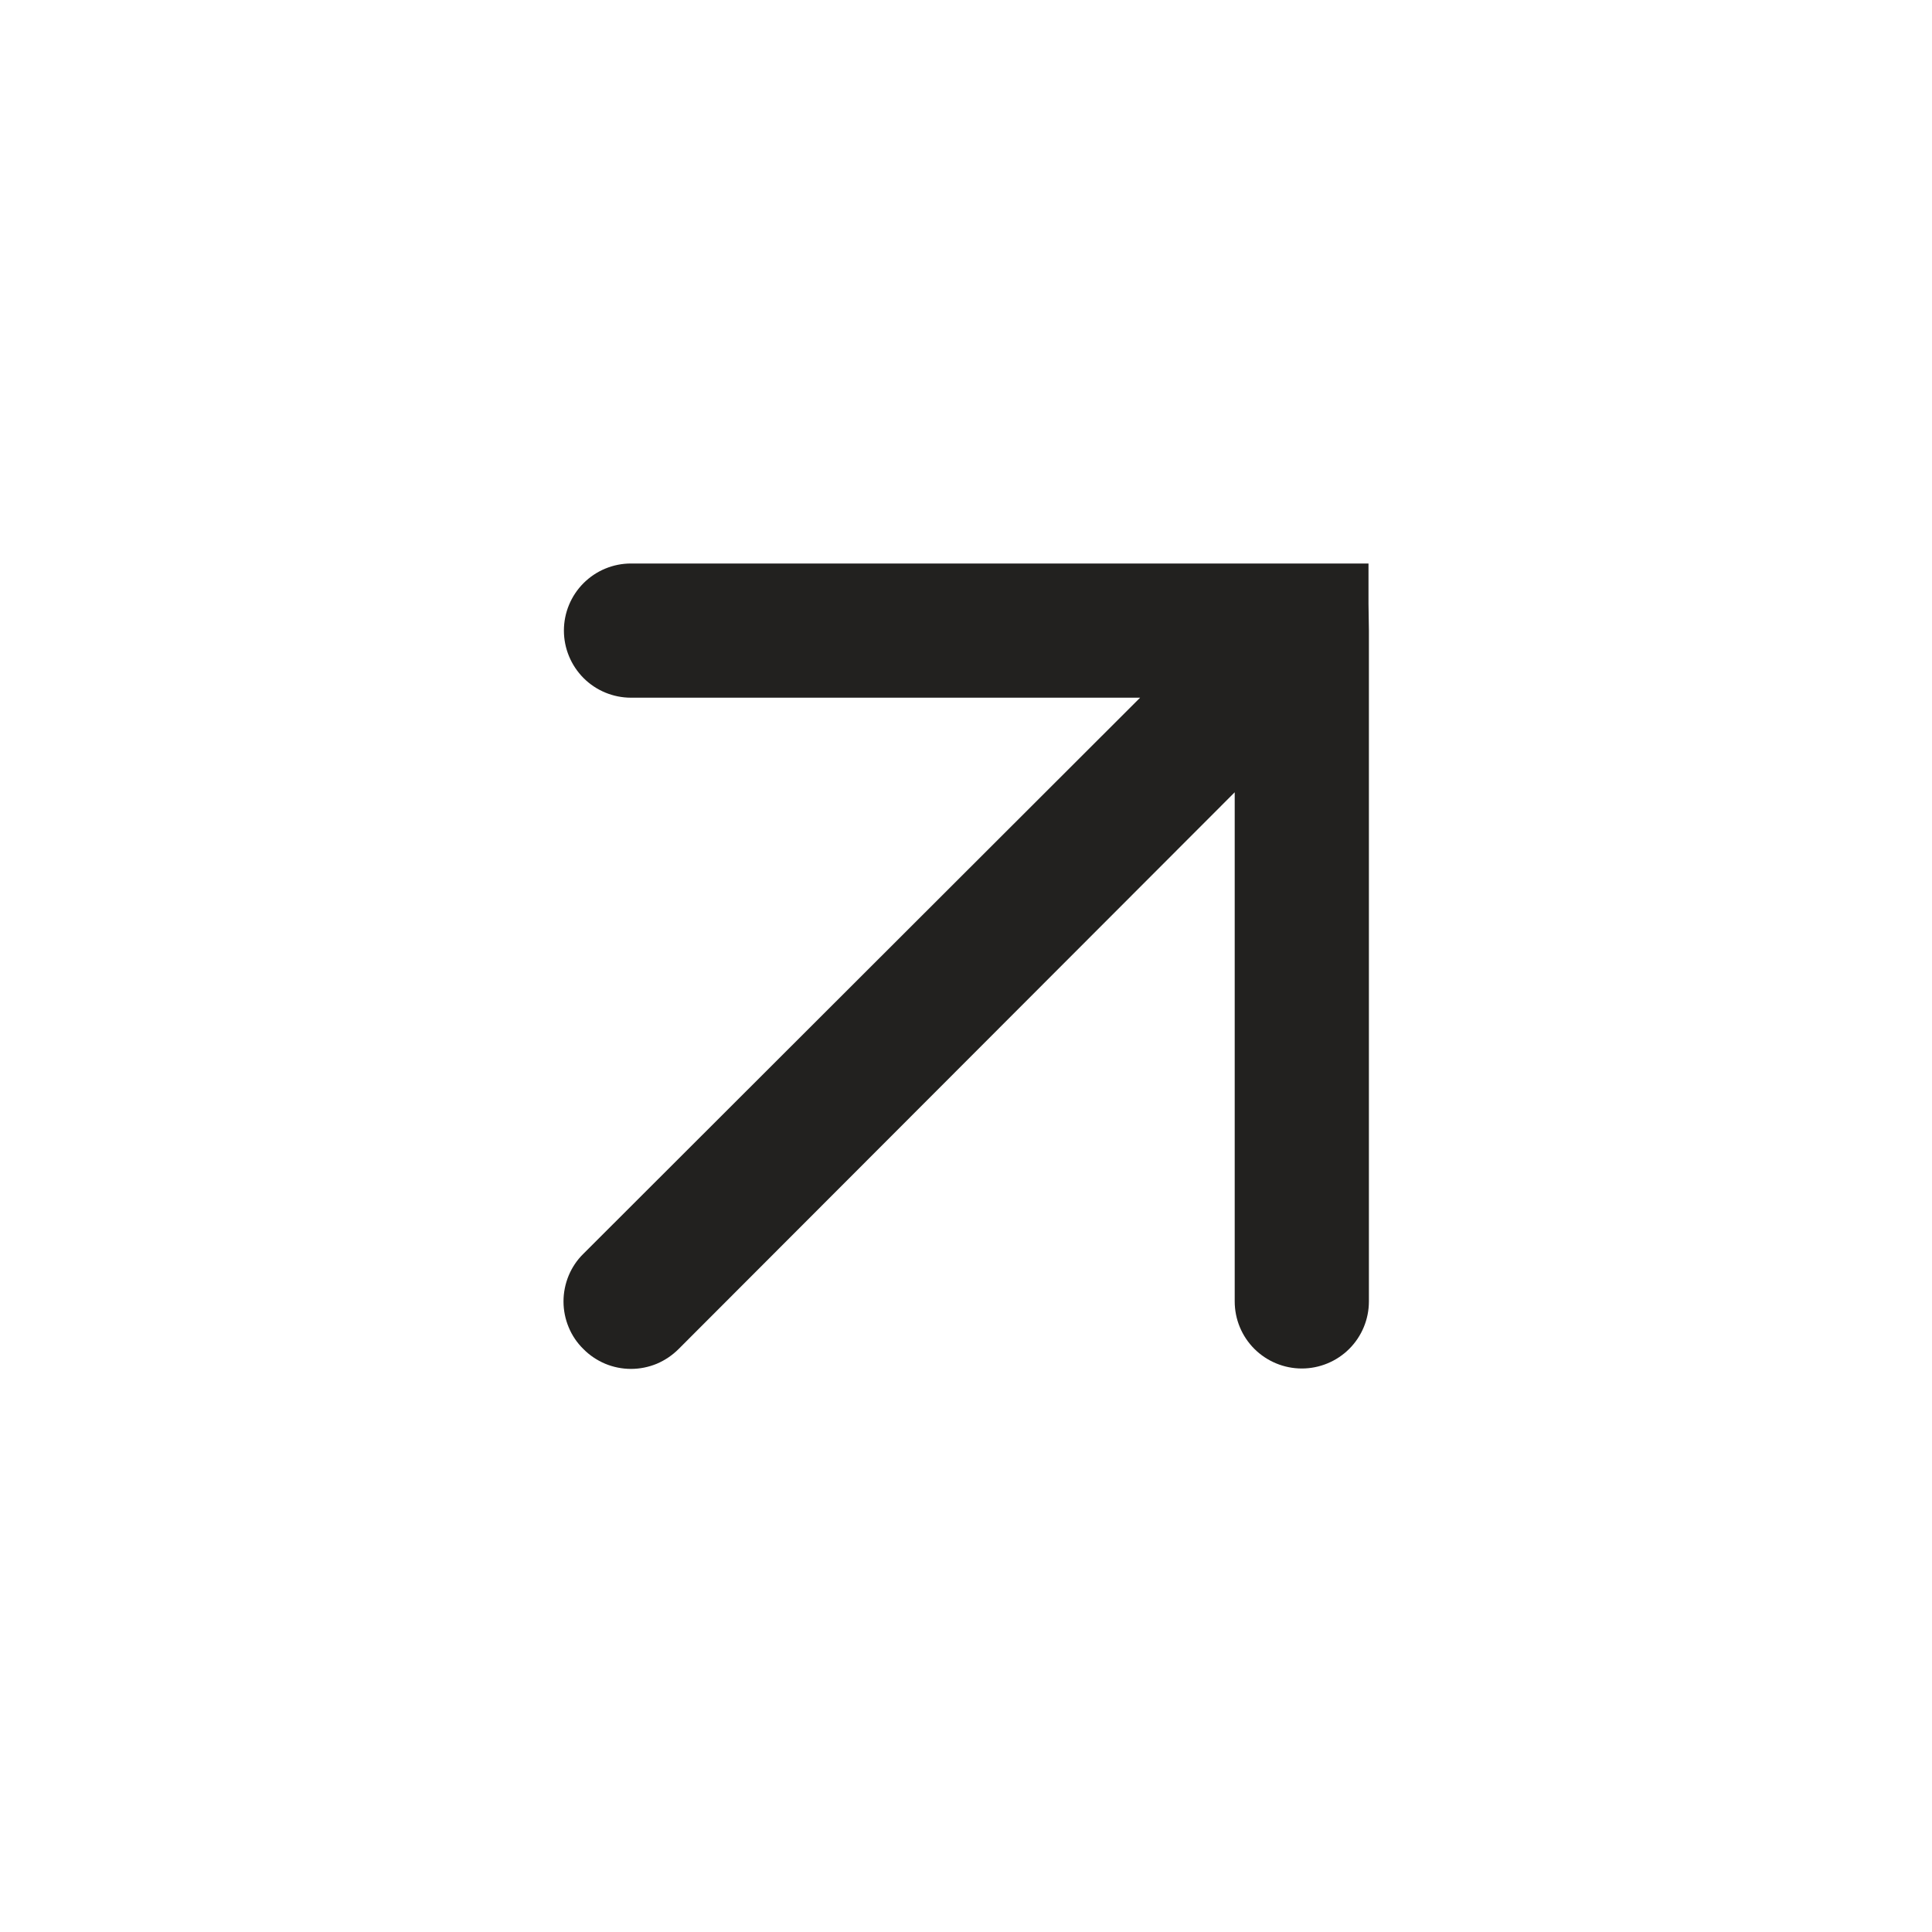
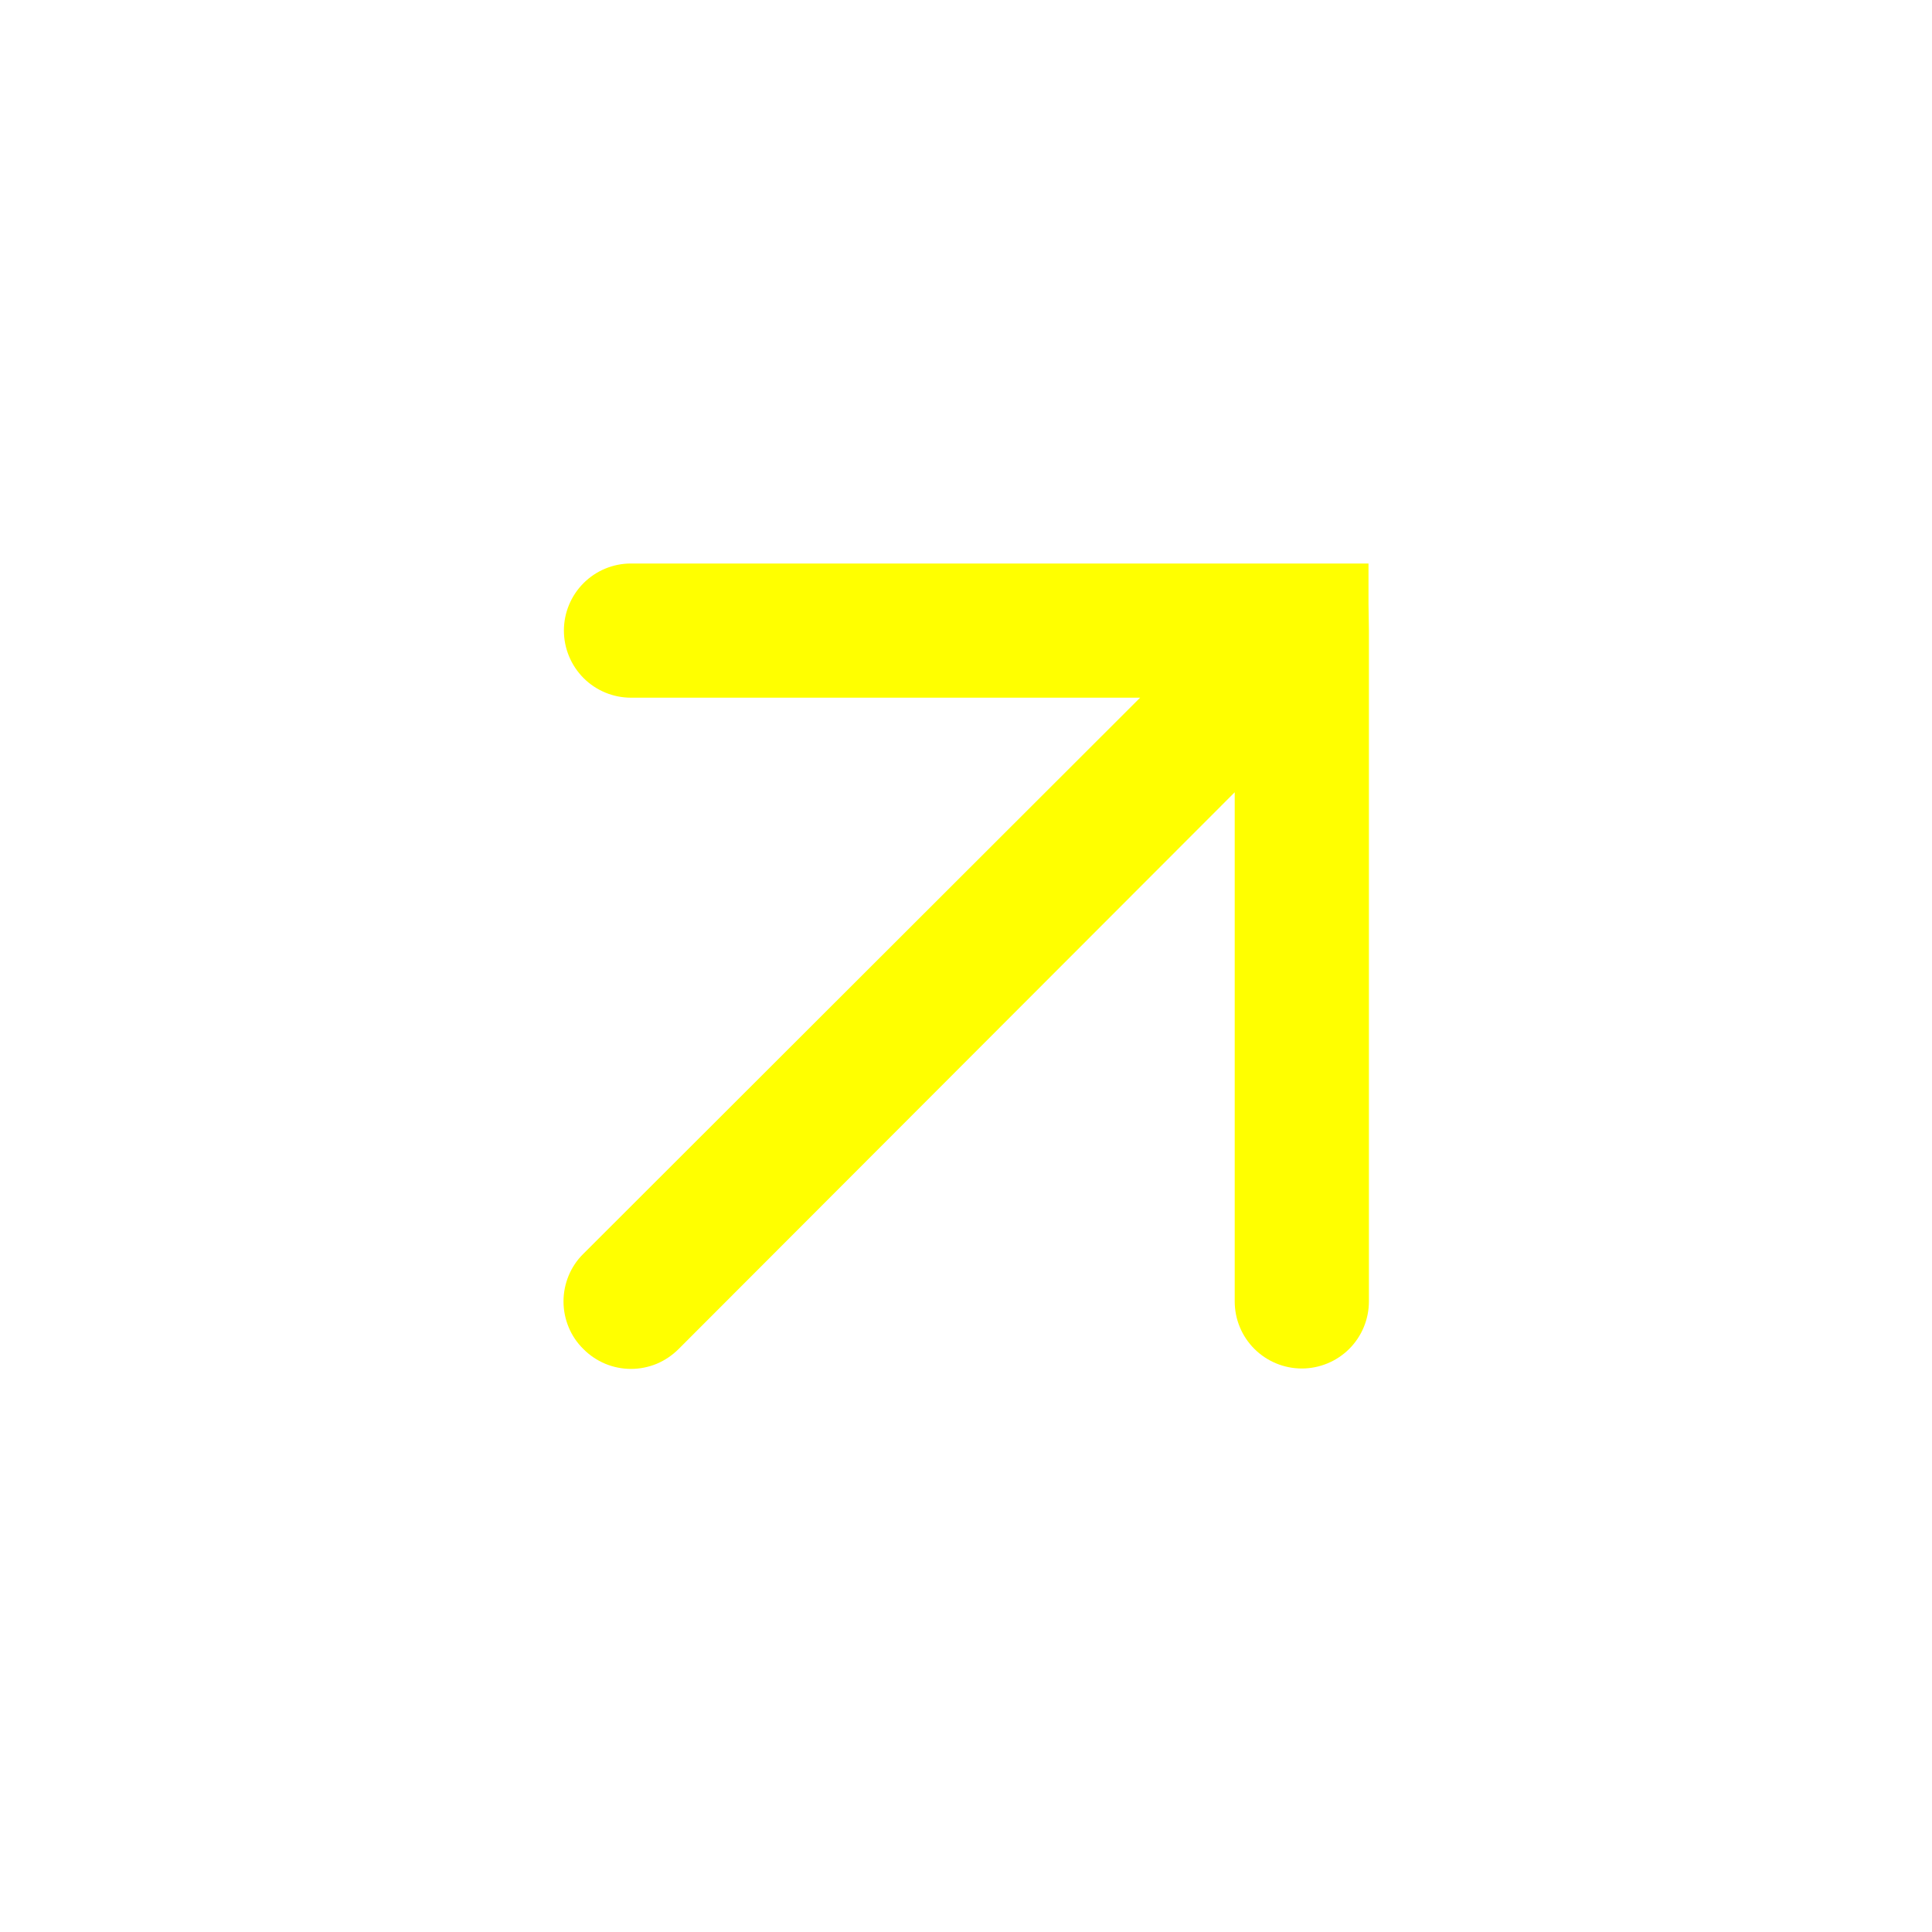
- <svg xmlns="http://www.w3.org/2000/svg" width="24" height="24" viewBox="0 0 24 24" fill="none">
-   <path d="M17 7.5V7L16.172 7H7.838C7.617 7 7.405 7.088 7.249 7.244C7.093 7.4 7.005 7.612 7.005 7.833C7.005 8.054 7.093 8.266 7.249 8.423C7.405 8.579 7.617 8.667 7.838 8.667H14.163L7.247 15.575C7.168 15.652 7.106 15.745 7.064 15.846C7.022 15.948 7 16.057 7 16.167C7 16.277 7.022 16.386 7.064 16.487C7.106 16.589 7.168 16.681 7.247 16.758C7.324 16.836 7.416 16.898 7.518 16.941C7.619 16.983 7.728 17.005 7.838 17.005C7.948 17.005 8.057 16.983 8.159 16.941C8.26 16.898 8.352 16.836 8.43 16.758L15.338 9.842V16.167C15.338 16.388 15.426 16.6 15.582 16.756C15.739 16.912 15.95 17 16.172 17C16.392 17 16.605 16.912 16.761 16.756C16.917 16.6 17.005 16.388 17.005 16.167V7.833C17.003 7.724 17 7.5 17 7.5Z" fill="#22211F" />
+ <svg xmlns="http://www.w3.org/2000/svg" width="24" height="24" viewBox="0 0 24 24">
+   <path d="M17 7.5V7L16.172 7H7.838C7.617 7 7.405 7.088 7.249 7.244C7.093 7.4 7.005 7.612 7.005 7.833C7.005 8.054 7.093 8.266 7.249 8.423C7.405 8.579 7.617 8.667 7.838 8.667H14.163L7.247 15.575C7.168 15.652 7.106 15.745 7.064 15.846C7.022 15.948 7 16.057 7 16.167C7 16.277 7.022 16.386 7.064 16.487C7.106 16.589 7.168 16.681 7.247 16.758C7.324 16.836 7.416 16.898 7.518 16.941C7.619 16.983 7.728 17.005 7.838 17.005C7.948 17.005 8.057 16.983 8.159 16.941C8.26 16.898 8.352 16.836 8.43 16.758L15.338 9.842V16.167C15.338 16.388 15.426 16.6 15.582 16.756C15.739 16.912 15.95 17 16.172 17C16.392 17 16.605 16.912 16.761 16.756C16.917 16.6 17.005 16.388 17.005 16.167V7.833C17.003 7.724 17 7.5 17 7.5Z" fill="#FFFF00" />
</svg>
